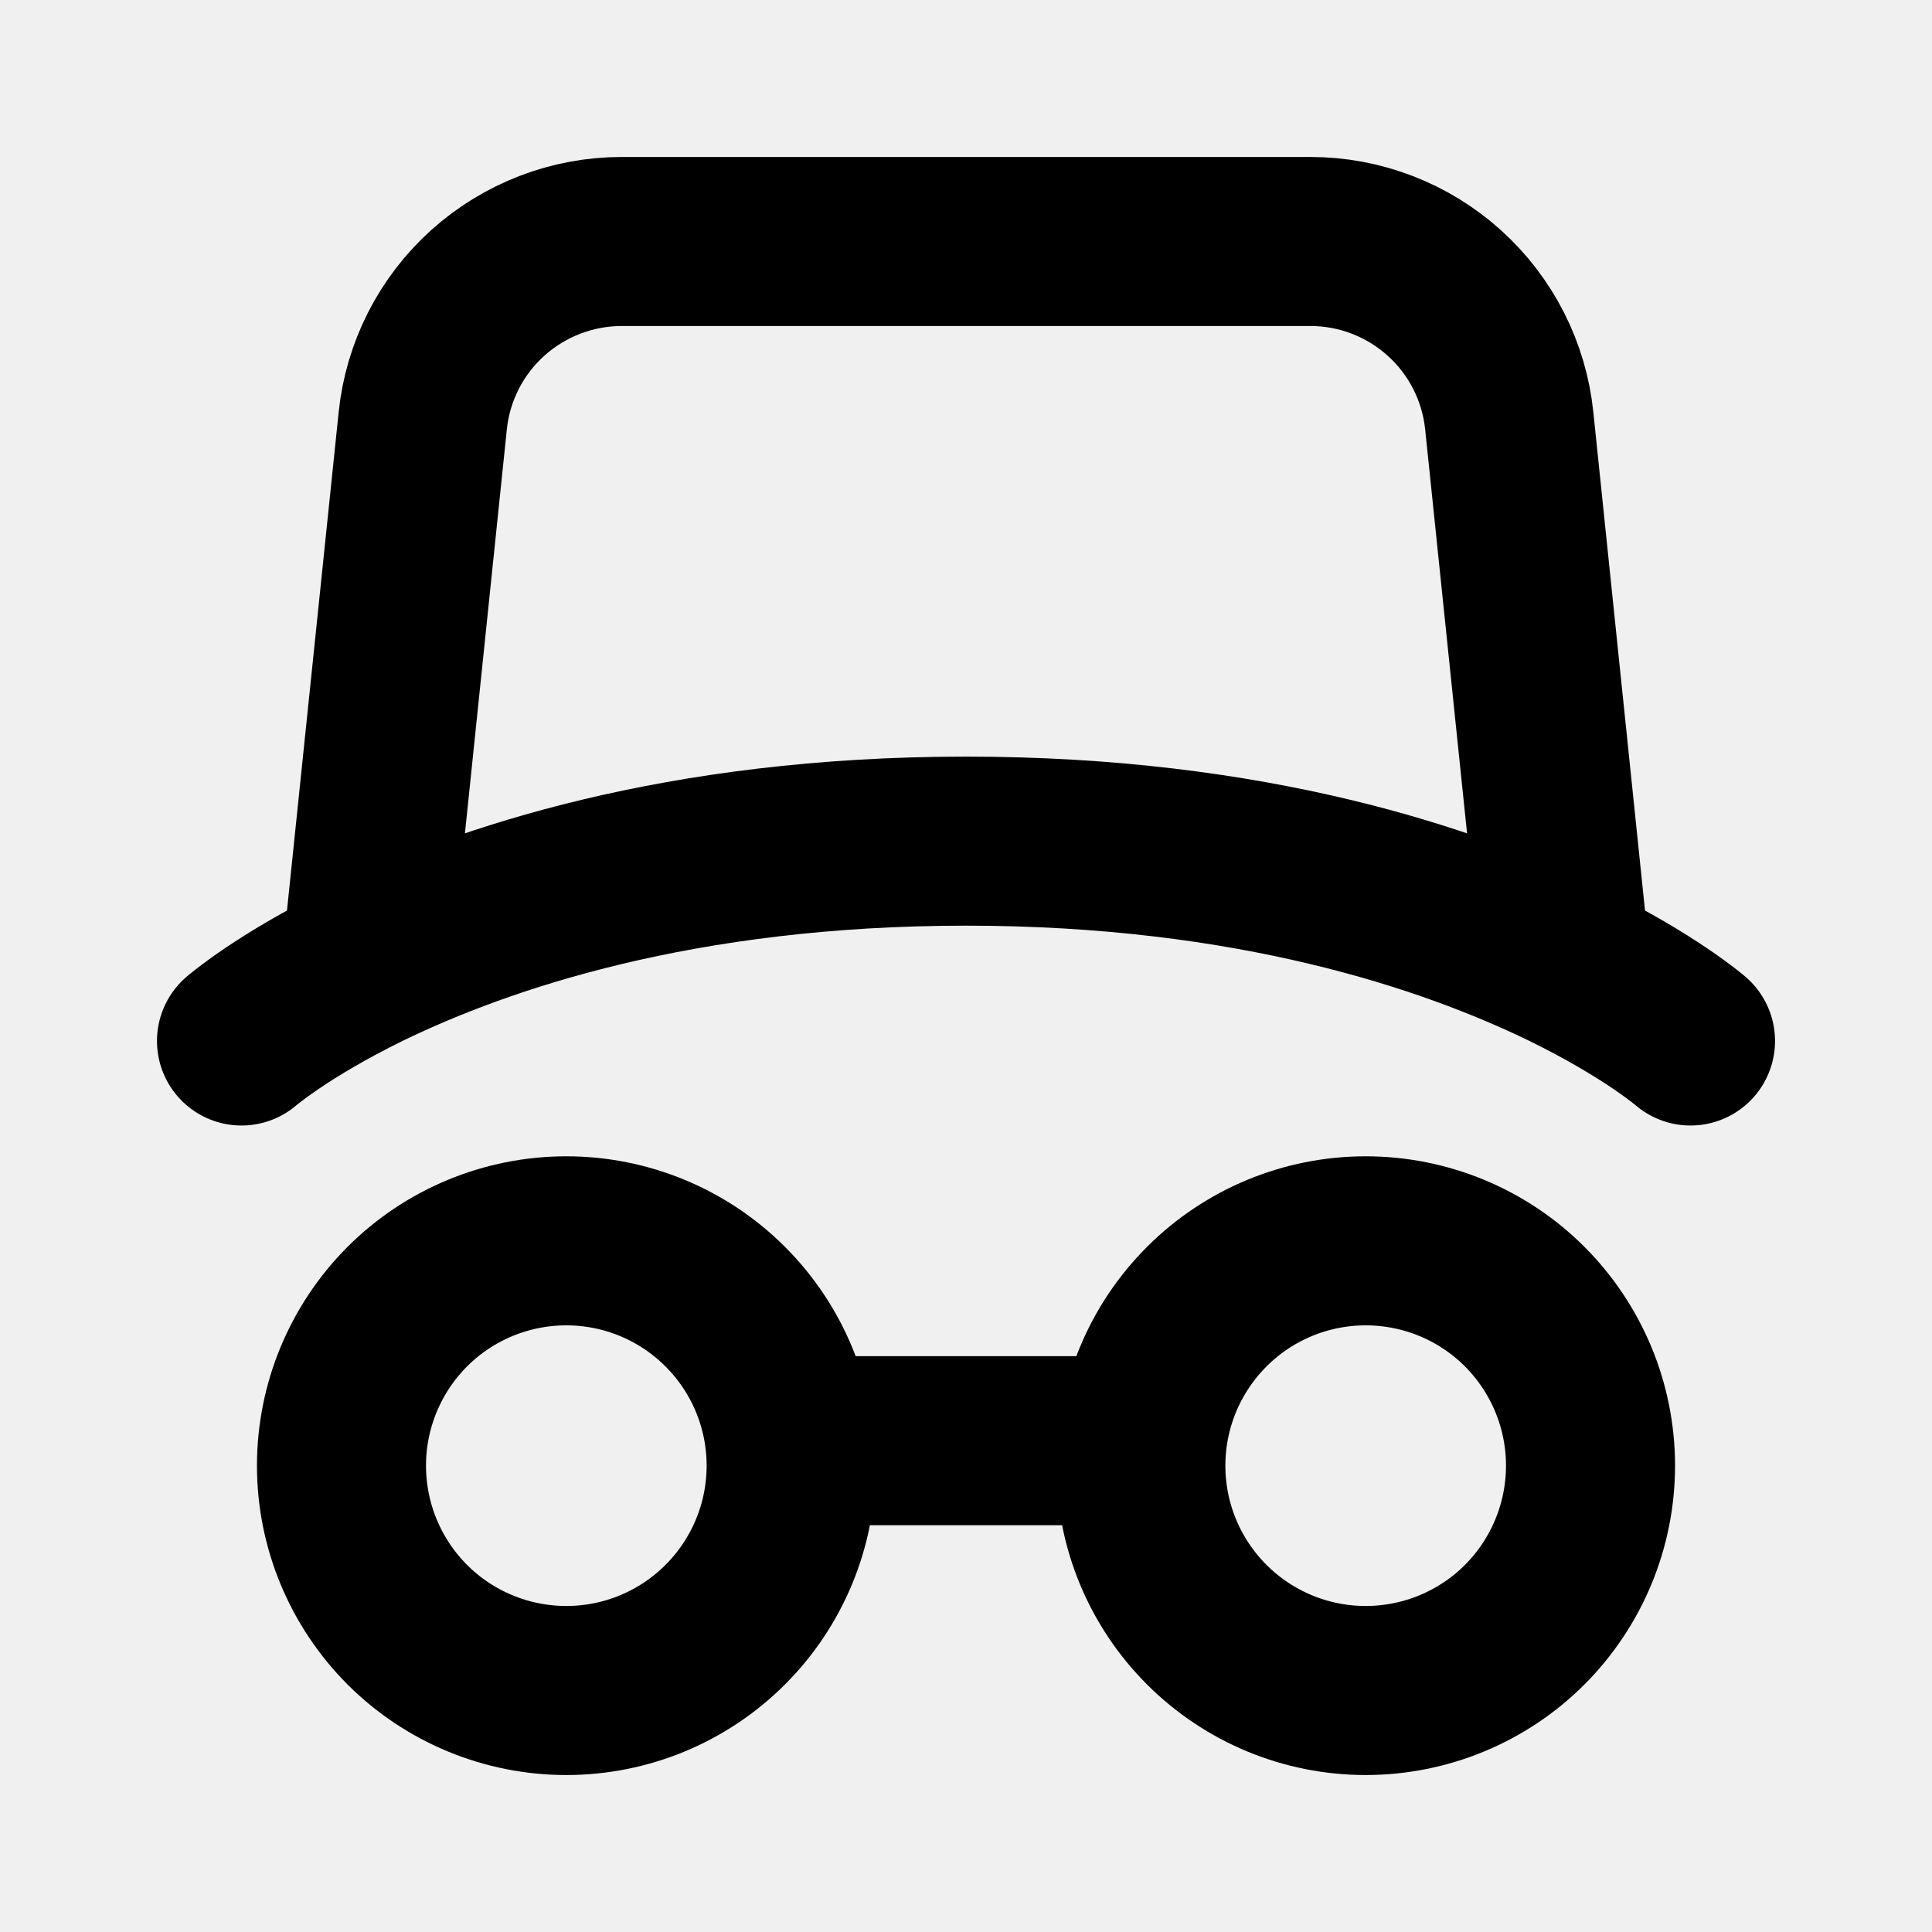
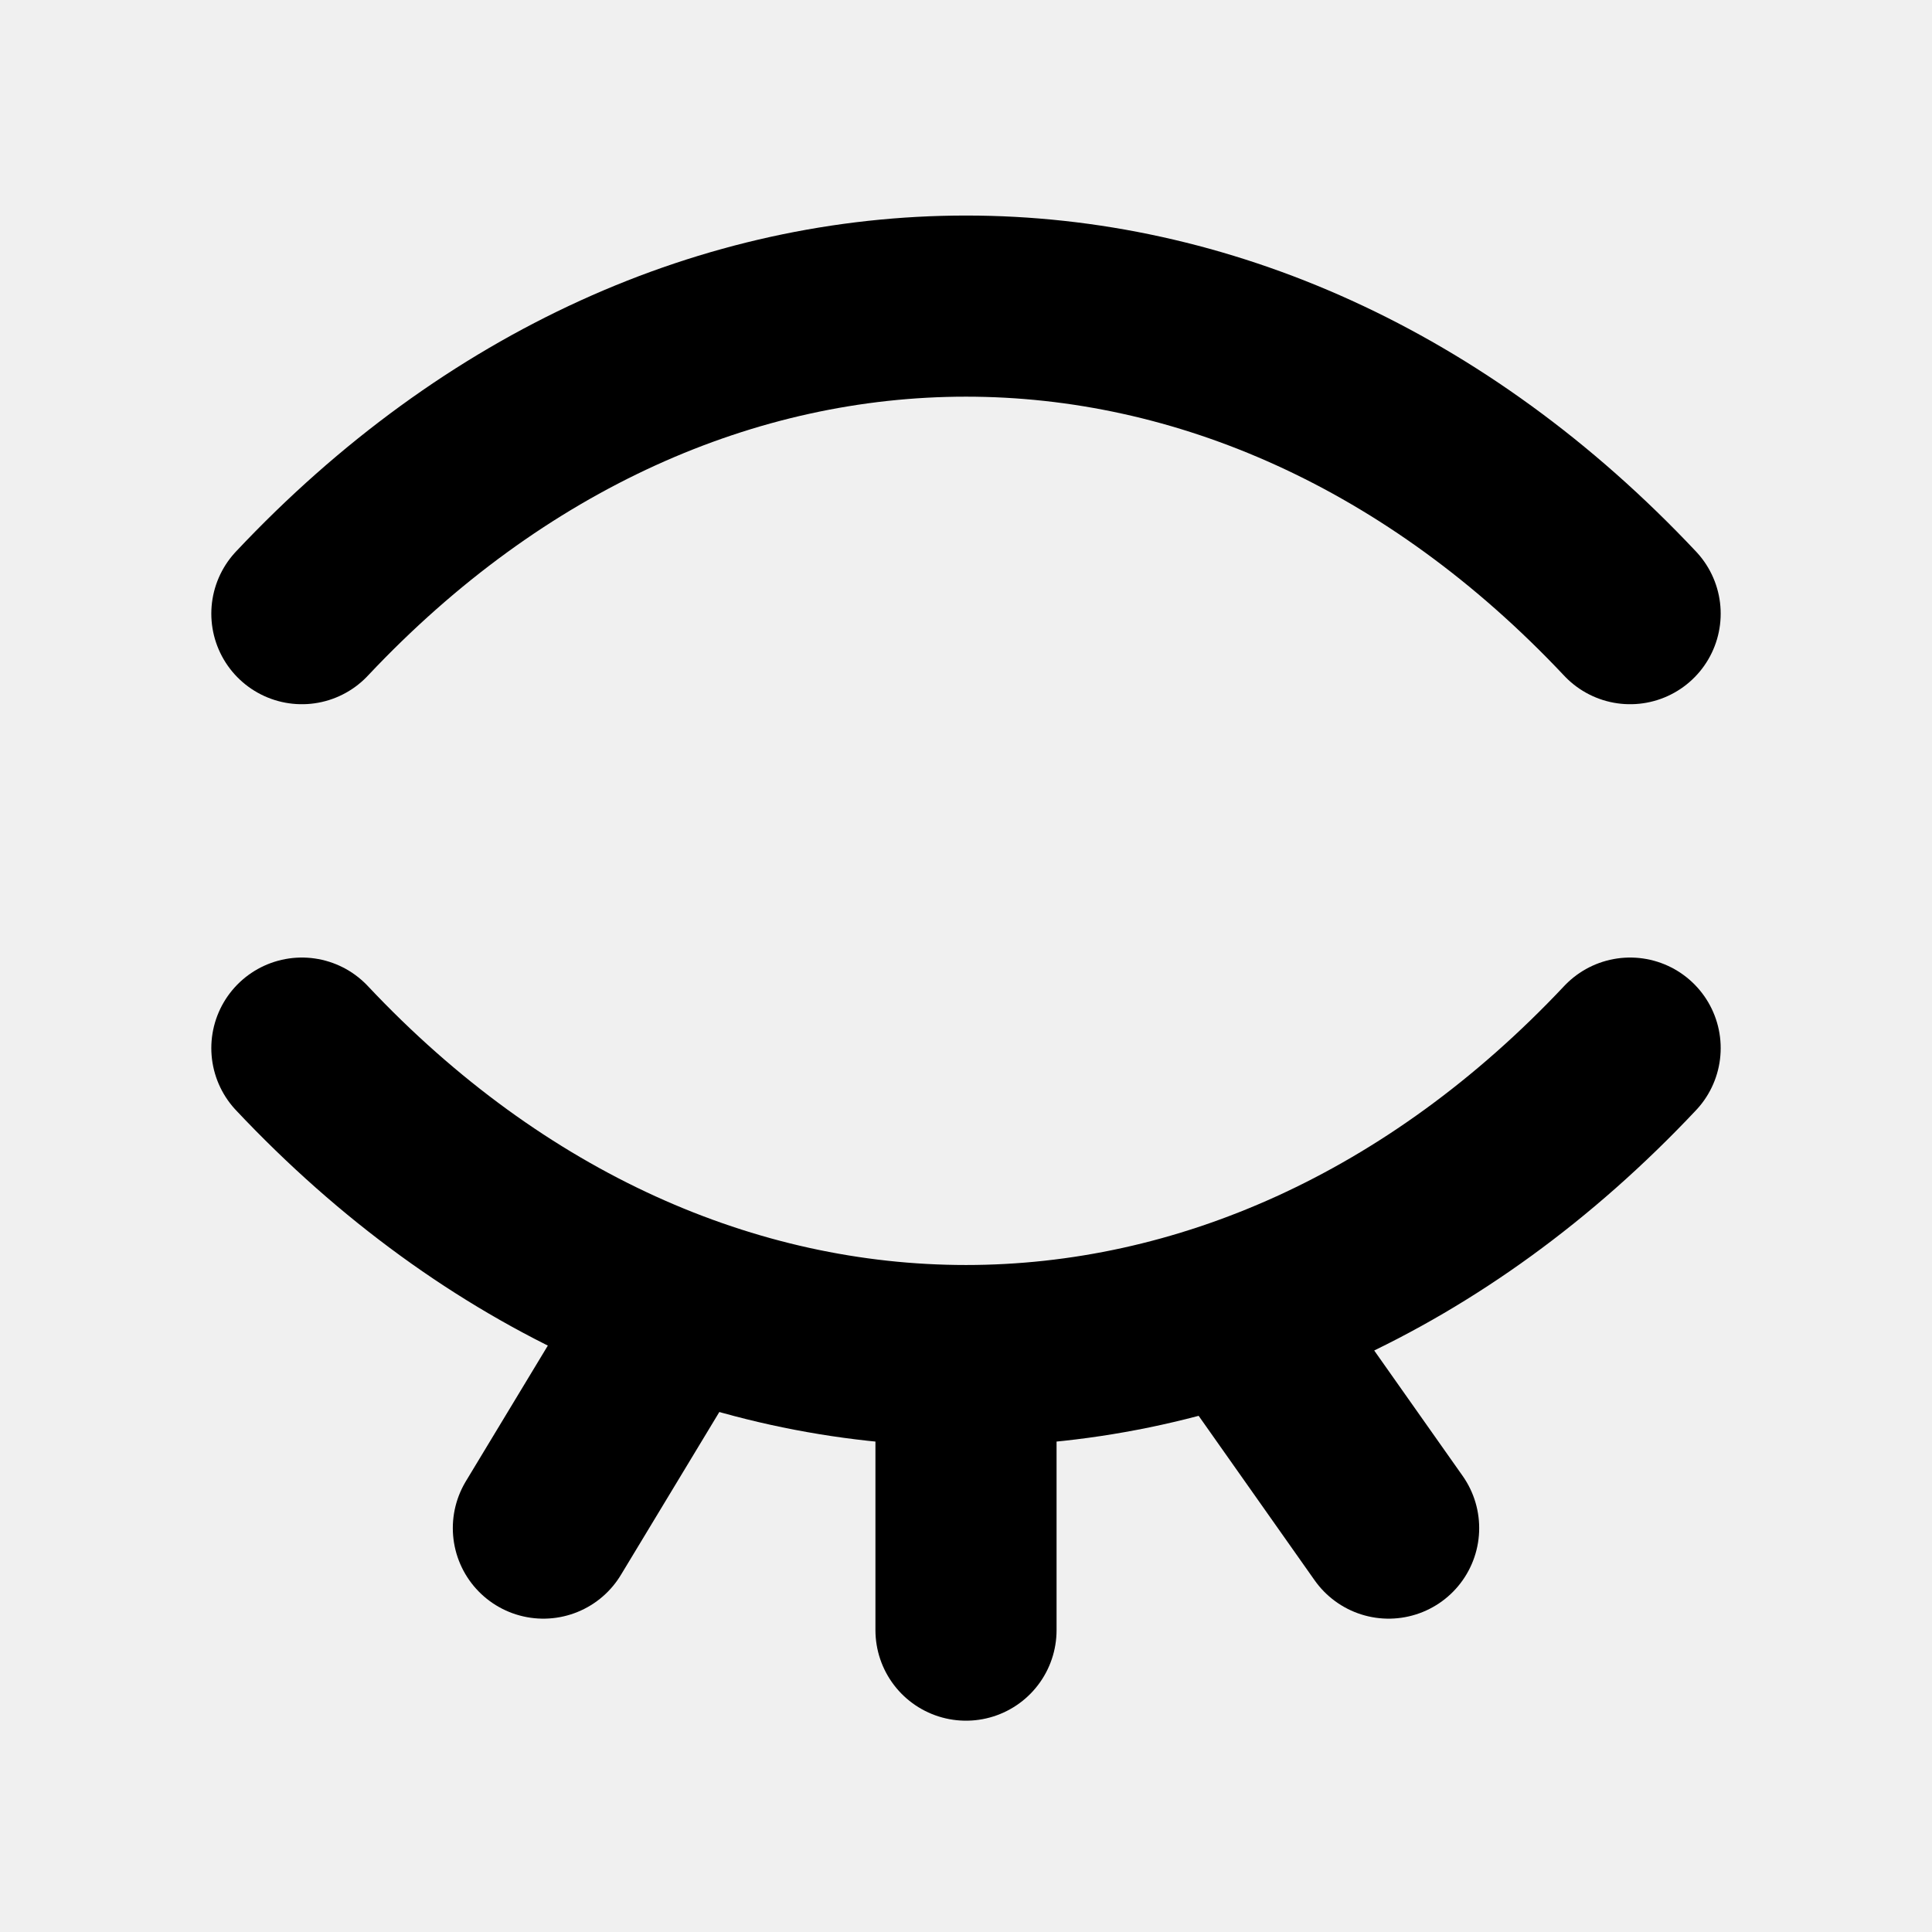
<svg xmlns="http://www.w3.org/2000/svg" width="16" height="16" viewBox="0 0 16 16" fill="none">
-   <path d="M9.034 11.931H6.966M2 8.621C2 8.621 2.338 8.328 3.034 7.988M3.034 7.988C3.994 7.522 5.632 6.966 8 6.966C10.368 6.966 12.005 7.522 12.966 7.988M3.034 7.988L3.501 3.485C3.543 3.077 3.735 2.7 4.039 2.426C4.344 2.152 4.739 2 5.148 2H10.853C11.262 2 11.657 2.152 11.961 2.426C12.265 2.7 12.457 3.077 12.499 3.485L12.966 7.988M12.966 7.988C13.662 8.328 14 8.621 14 8.621M6.552 12.138C6.552 12.632 6.356 13.105 6.006 13.455C5.657 13.804 5.184 14 4.69 14C4.196 14 3.722 13.804 3.373 13.455C3.024 13.105 2.828 12.632 2.828 12.138C2.828 11.644 3.024 11.171 3.373 10.821C3.722 10.472 4.196 10.276 4.69 10.276C5.184 10.276 5.657 10.472 6.006 10.821C6.356 11.171 6.552 11.644 6.552 12.138ZM13.172 12.138C13.172 12.632 12.976 13.105 12.627 13.455C12.278 13.804 11.804 14 11.31 14C10.816 14 10.343 13.804 9.994 13.455C9.644 13.105 9.448 12.632 9.448 12.138C9.448 11.644 9.644 11.171 9.994 10.821C10.343 10.472 10.816 10.276 11.31 10.276C11.804 10.276 12.278 10.472 12.627 10.821C12.976 11.171 13.172 11.644 13.172 12.138Z" stroke="black" stroke-width="1.4" stroke-linecap="round" stroke-linejoin="round" />
+   <g clip-path="url(#clip0_1058_55)">
+     <path d="M2.5 8.68C5.694 12.075 10.306 12.075 13.5 8.68M2.5 5.082C4.097 3.384 6.048 2.535 8 2.535C9.952 2.535 11.903 3.384 13.5 5.082M8 11.333V13.5M5.5 11L4.5 12.655M10.333 11L11.5 12.655" stroke="black" stroke-width="1.5" stroke-linecap="round" stroke-linejoin="round" />
+   </g>
+   <defs>
+     <clipPath id="clip0_1058_55">
+       <rect width="16" height="16" fill="white" />
+     </clipPath>
+   </defs>
</svg>
